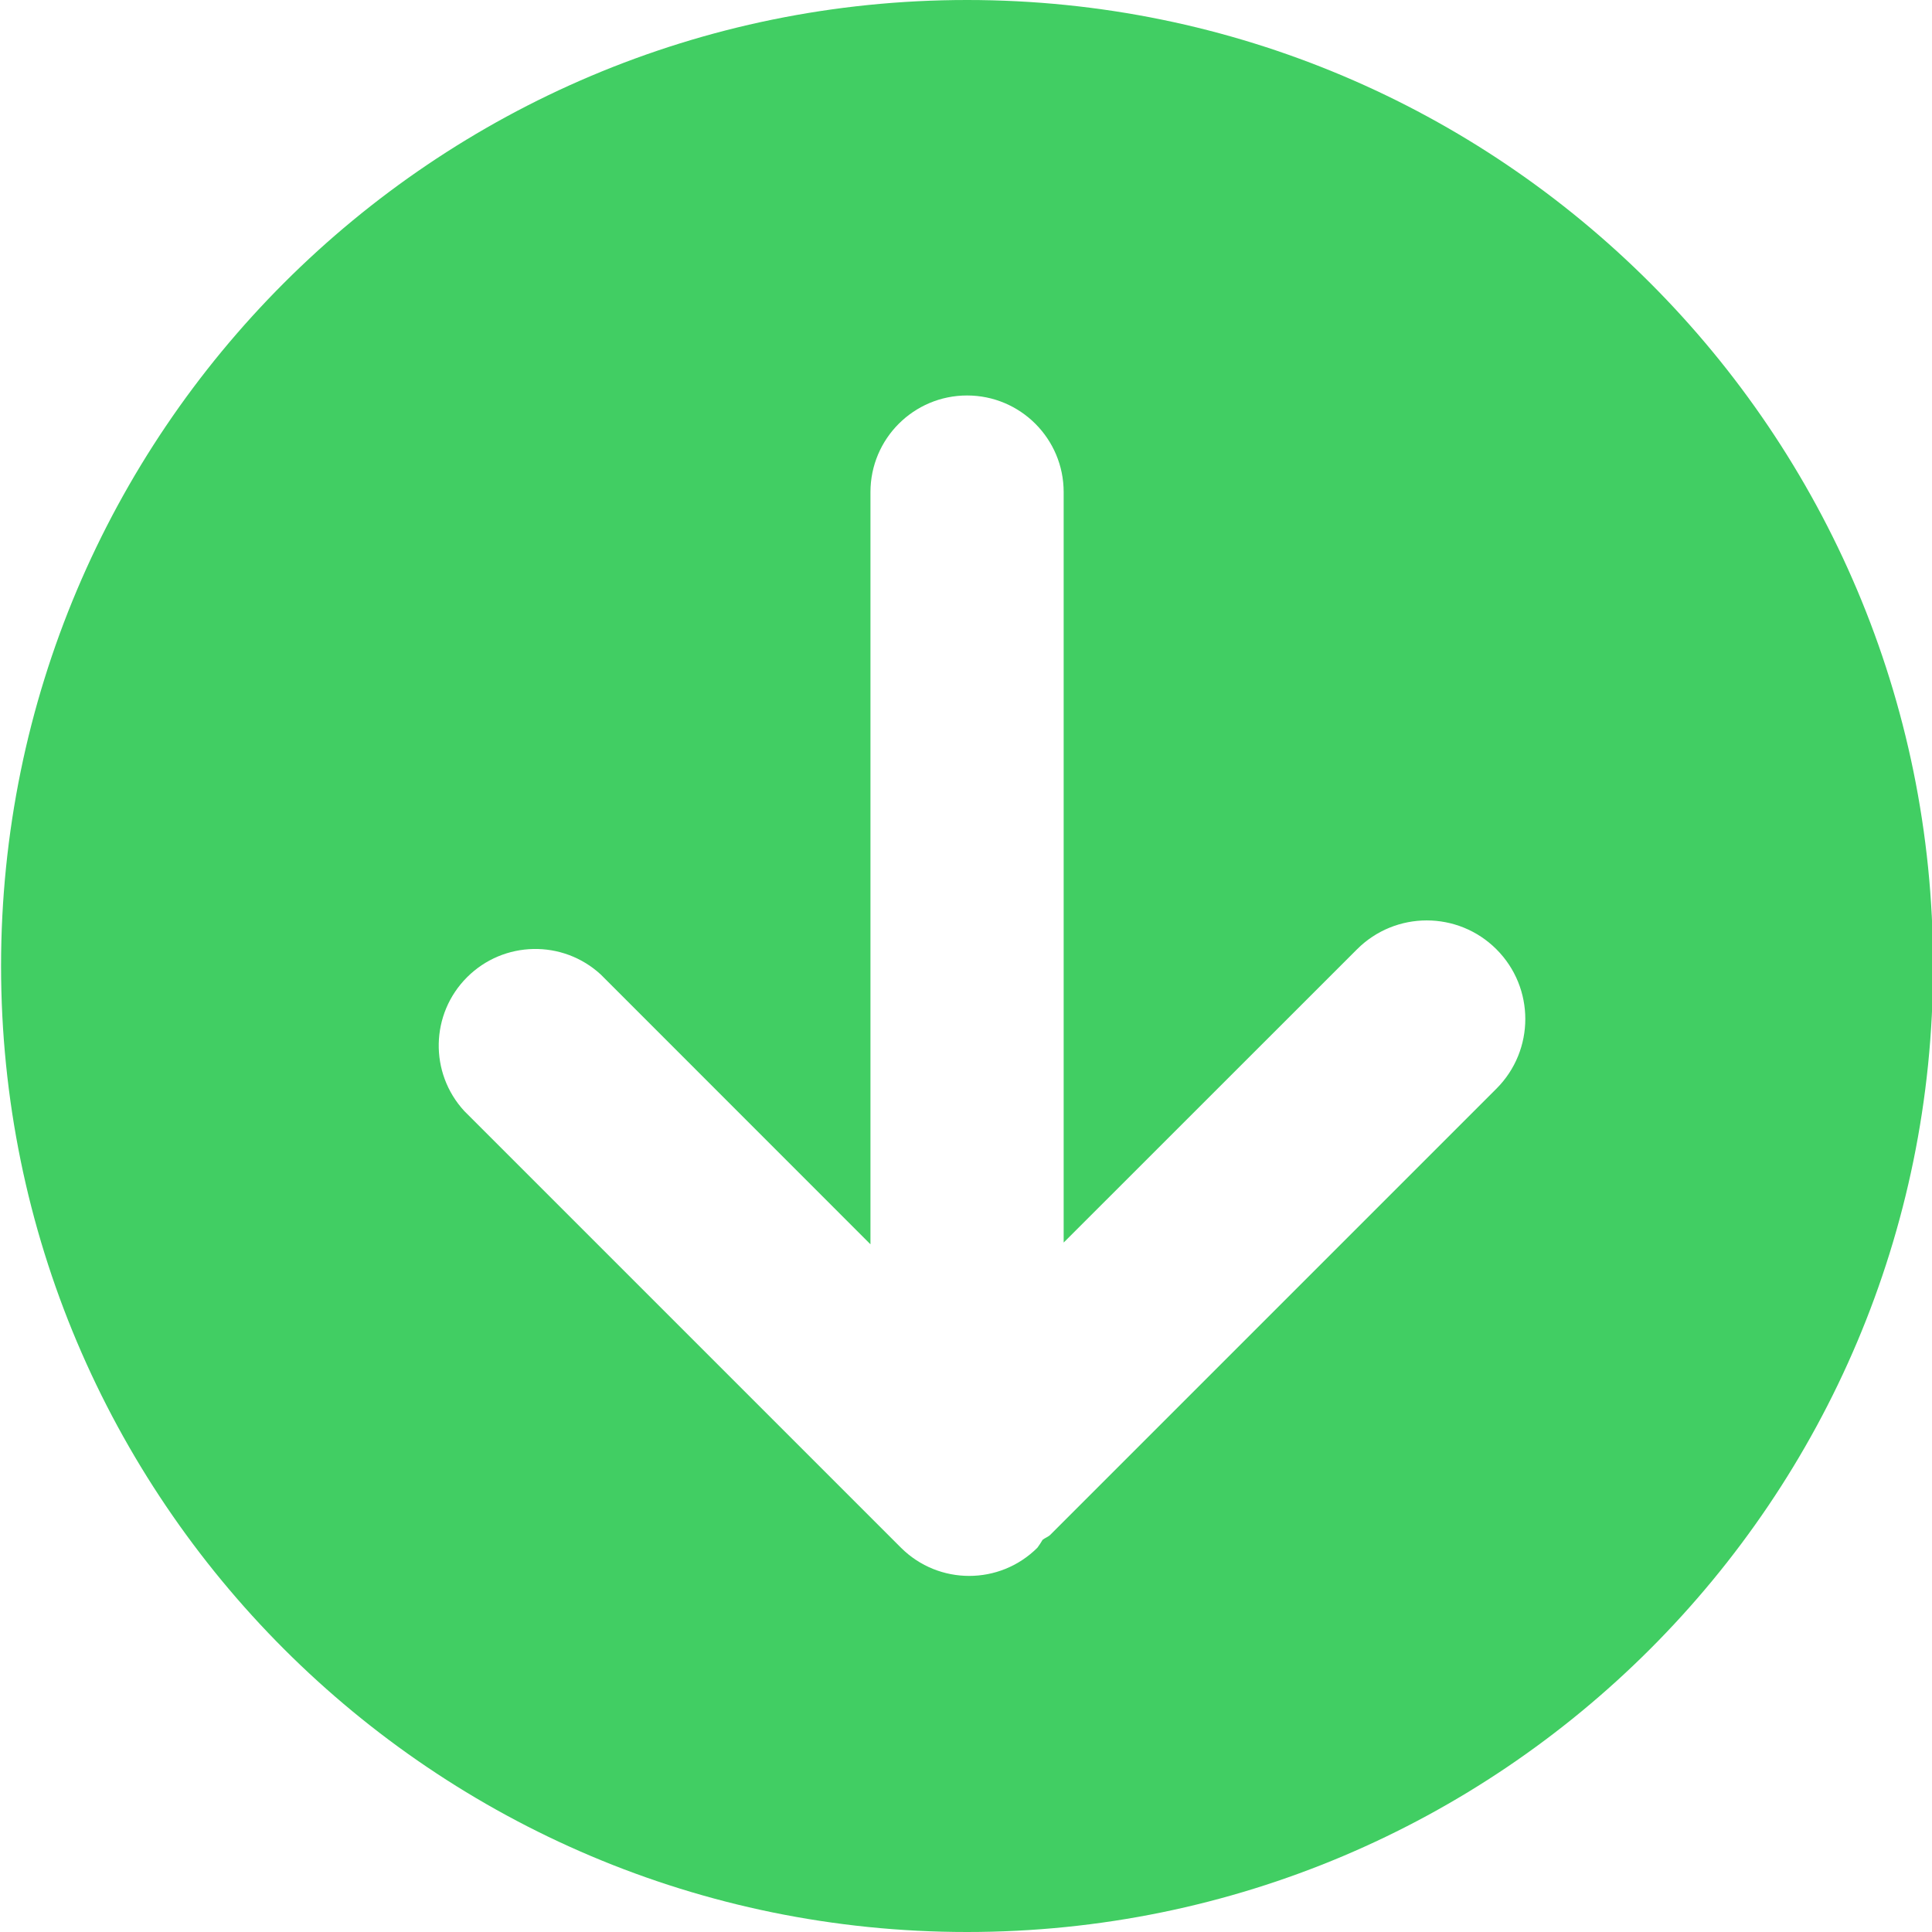
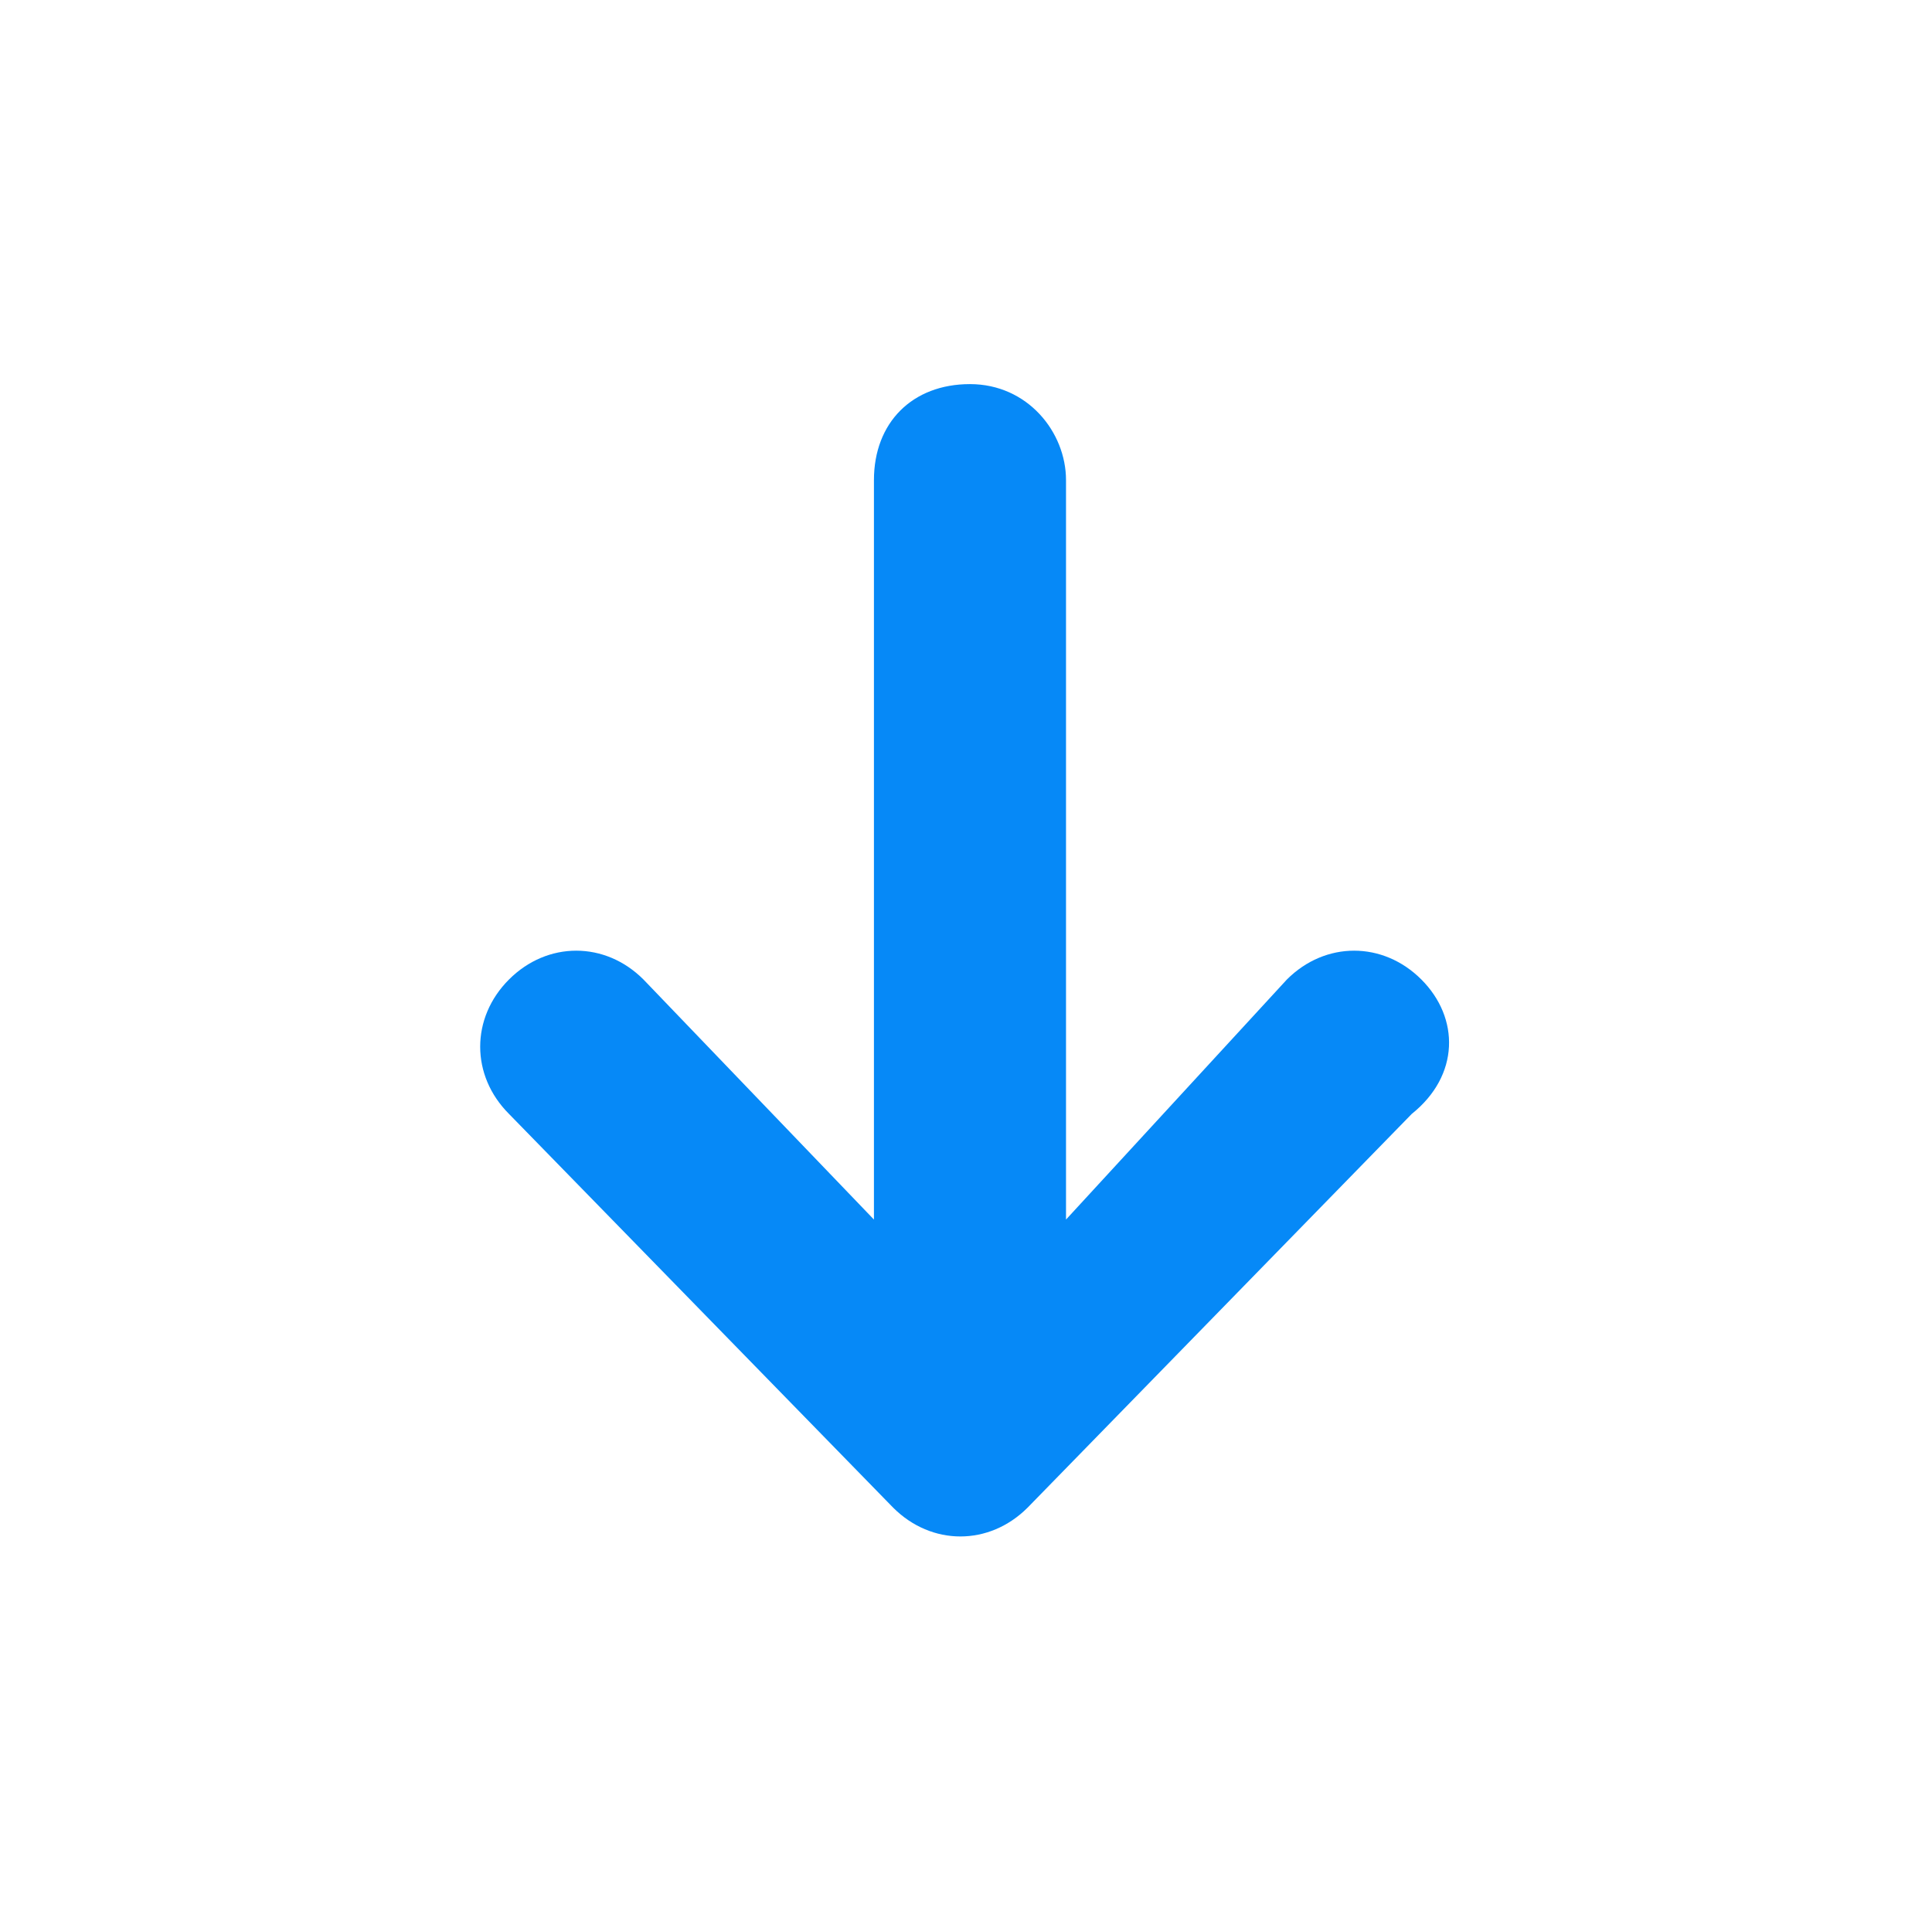
- <svg xmlns="http://www.w3.org/2000/svg" t="1620954303937" class="icon" viewBox="0 0 1024 1024" version="1.1" p-id="51788" width="200" height="200" id="svg255">
-   <defs id="defs251">
-     <style type="text/css" id="style249" />
+ <svg xmlns="http://www.w3.org/2000/svg" t="1634876451675" class="icon" viewBox="0 0 1030 1024" version="1.1" p-id="26090" width="201.172" height="200" id="svg16">
+   <defs id="defs12">
+     <style type="text/css" id="style10" />
  </defs>
-   <path d="m 512.563,0 a 512,-512 0 1 0 512,512 512,-512 0 0 0 -512,-512 z m 280.576,577.024 -236.442,236.442 c -1.229,1.178 -2.816,1.638 -4.096,2.662 a 45.67,-45.67 0 0 1 -2.765,4.198 51.2,-51.2 0 0 1 -72.294,0 L 246.067,588.851 a 51.2,-51.2 0 0 1 72.346,-72.346 L 461.363,659.507 V 260.813 a 51.2,-51.2 0 0 1 102.4,0 V 658.586 L 719.258,503.142 a 52.242,-52.242 0 0 1 73.882,73.882 z" fill="#41ce63" p-id="51789" id="path253" />
+   <path d="m 757.76,522.24 c -20.48,-20.48 -51.2,-20.48 -71.68,0 l -117.76,128 V 256 c 0,-25.6 -20.48,-51.2 -51.2,-51.2 -30.72,0 -51.2,20.48 -51.2,51.2 v 394.24 l -122.88,-128 c -20.48,-20.48 -51.2,-20.48 -71.68,0 -20.48,20.48 -20.48,51.2 0,71.68 l 204.8,209.92 c 20.48,20.48 51.2,20.48 71.68,0 l 204.8,-209.92 c 25.6,-20.48 25.6,-51.2 5.12,-71.68 z" p-id="26091" fill="#0689f7" id="path14" />
</svg>
